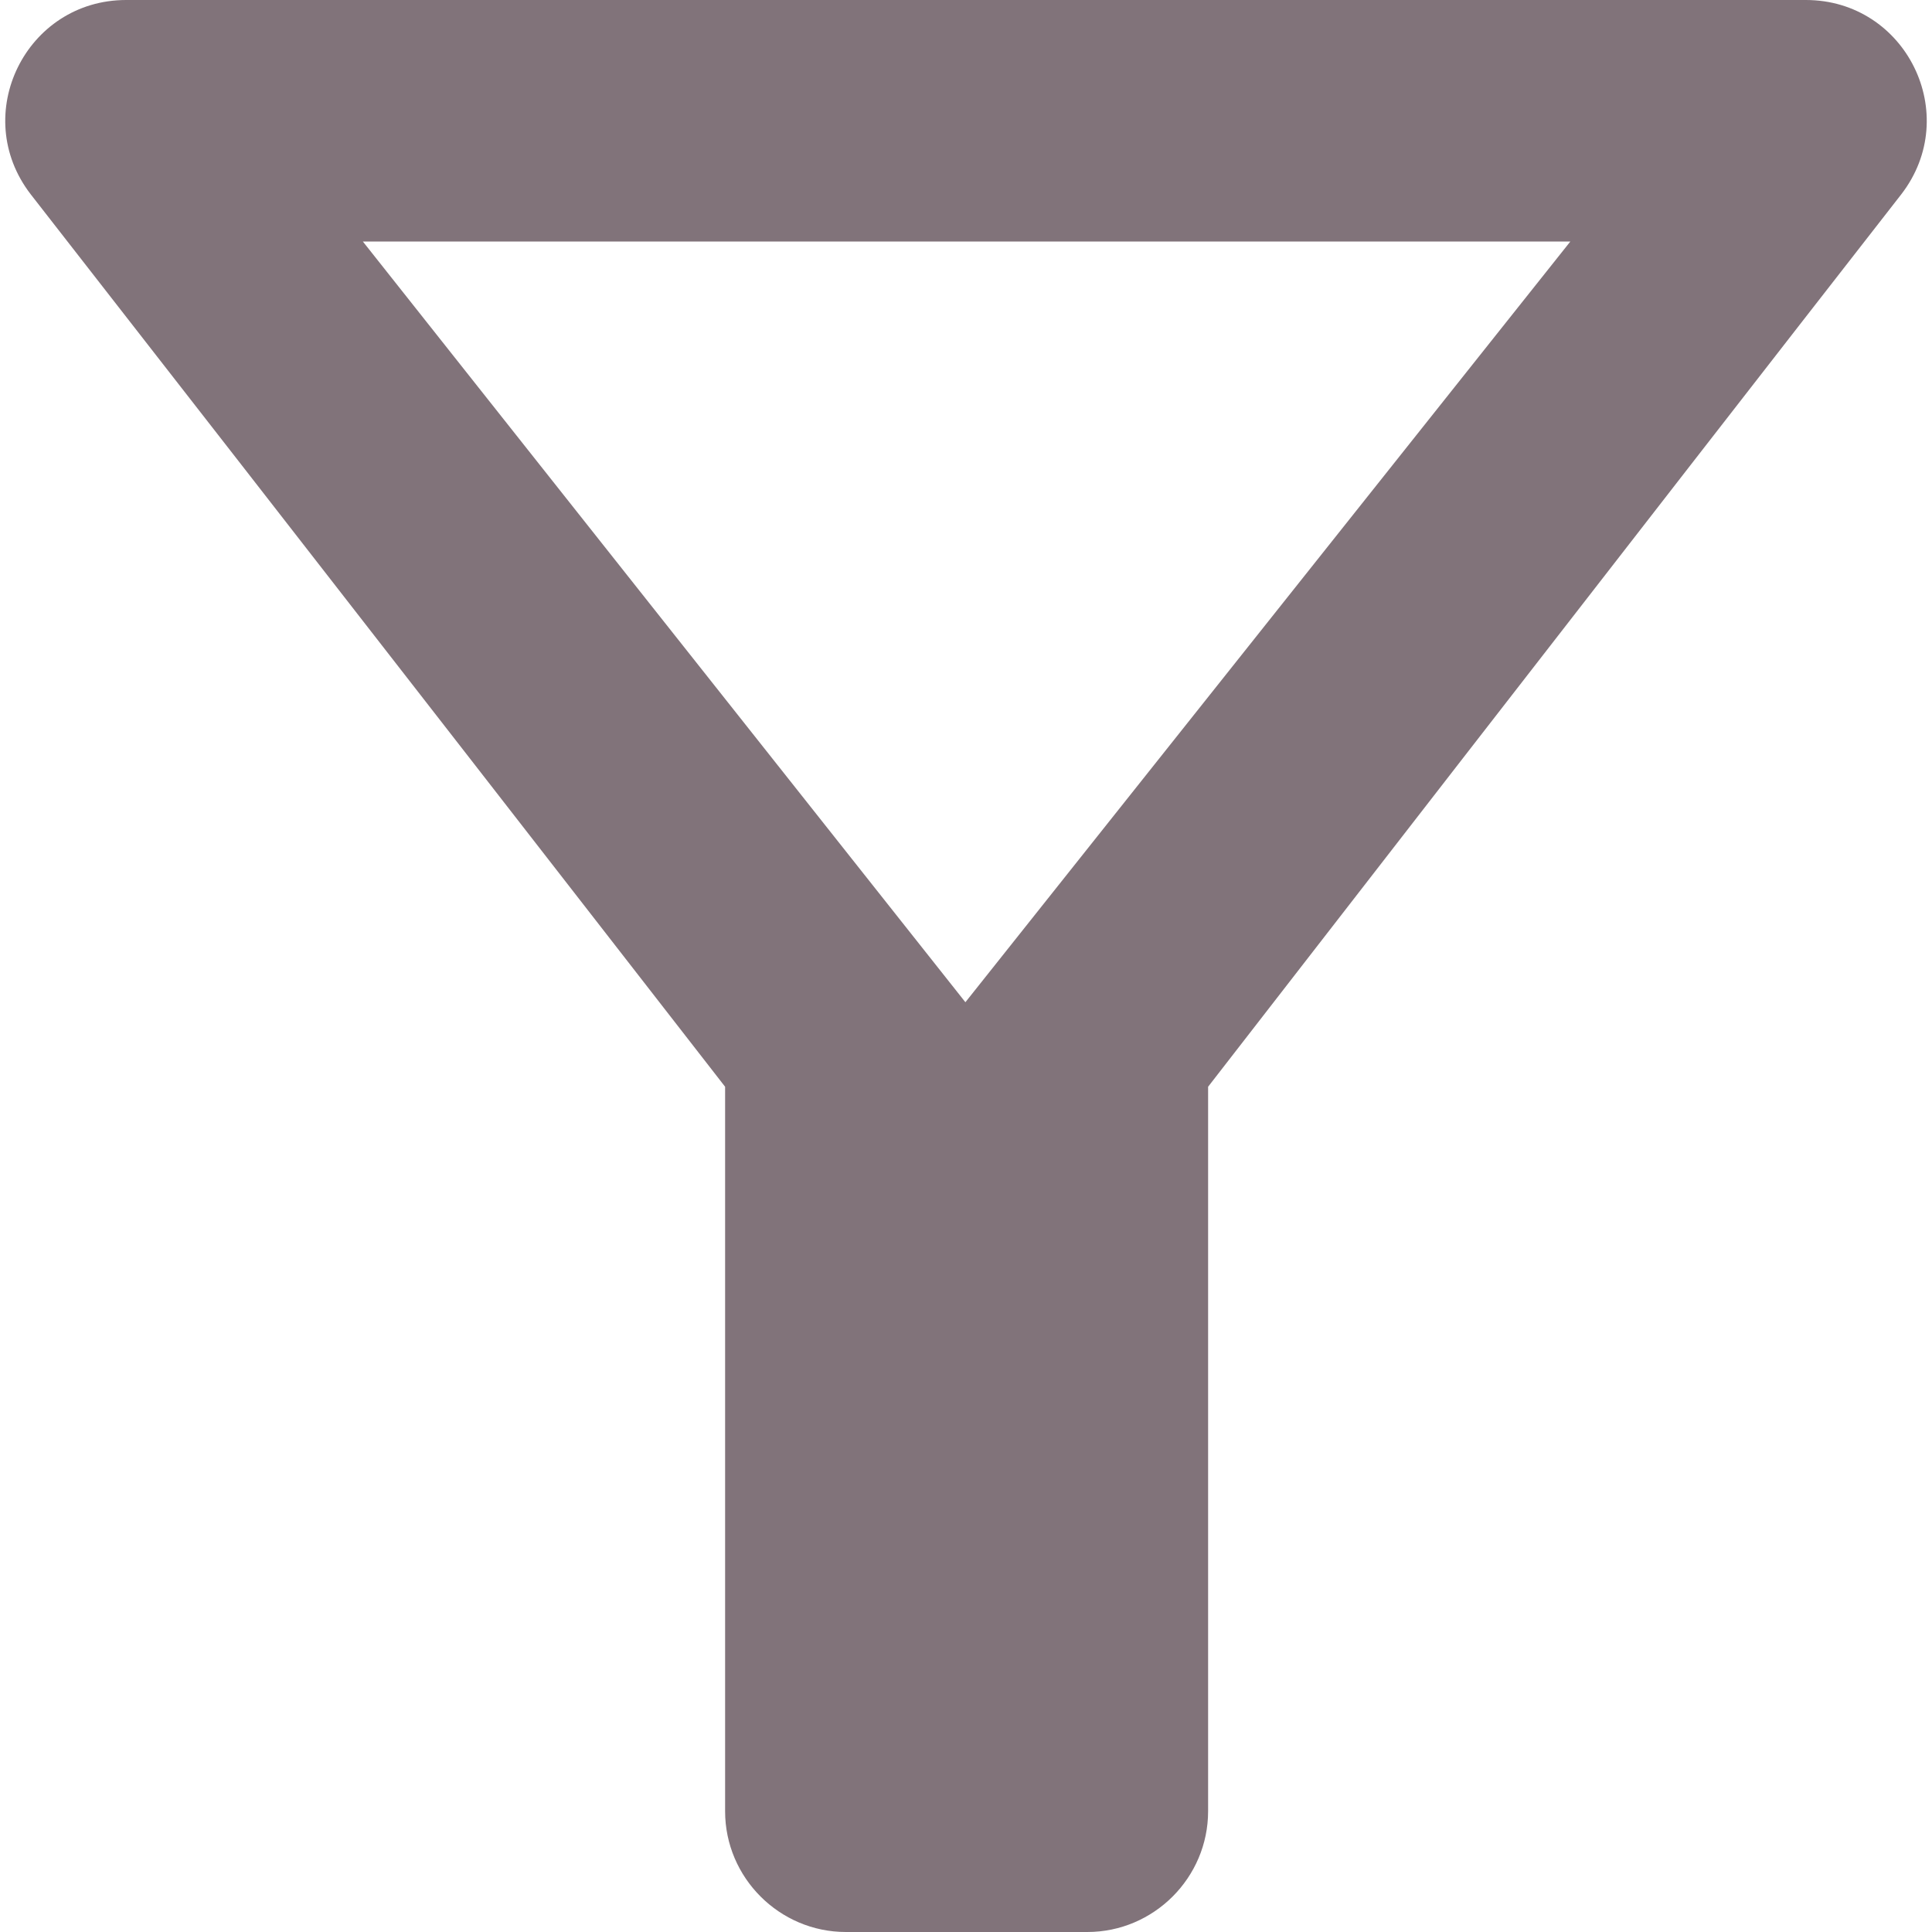
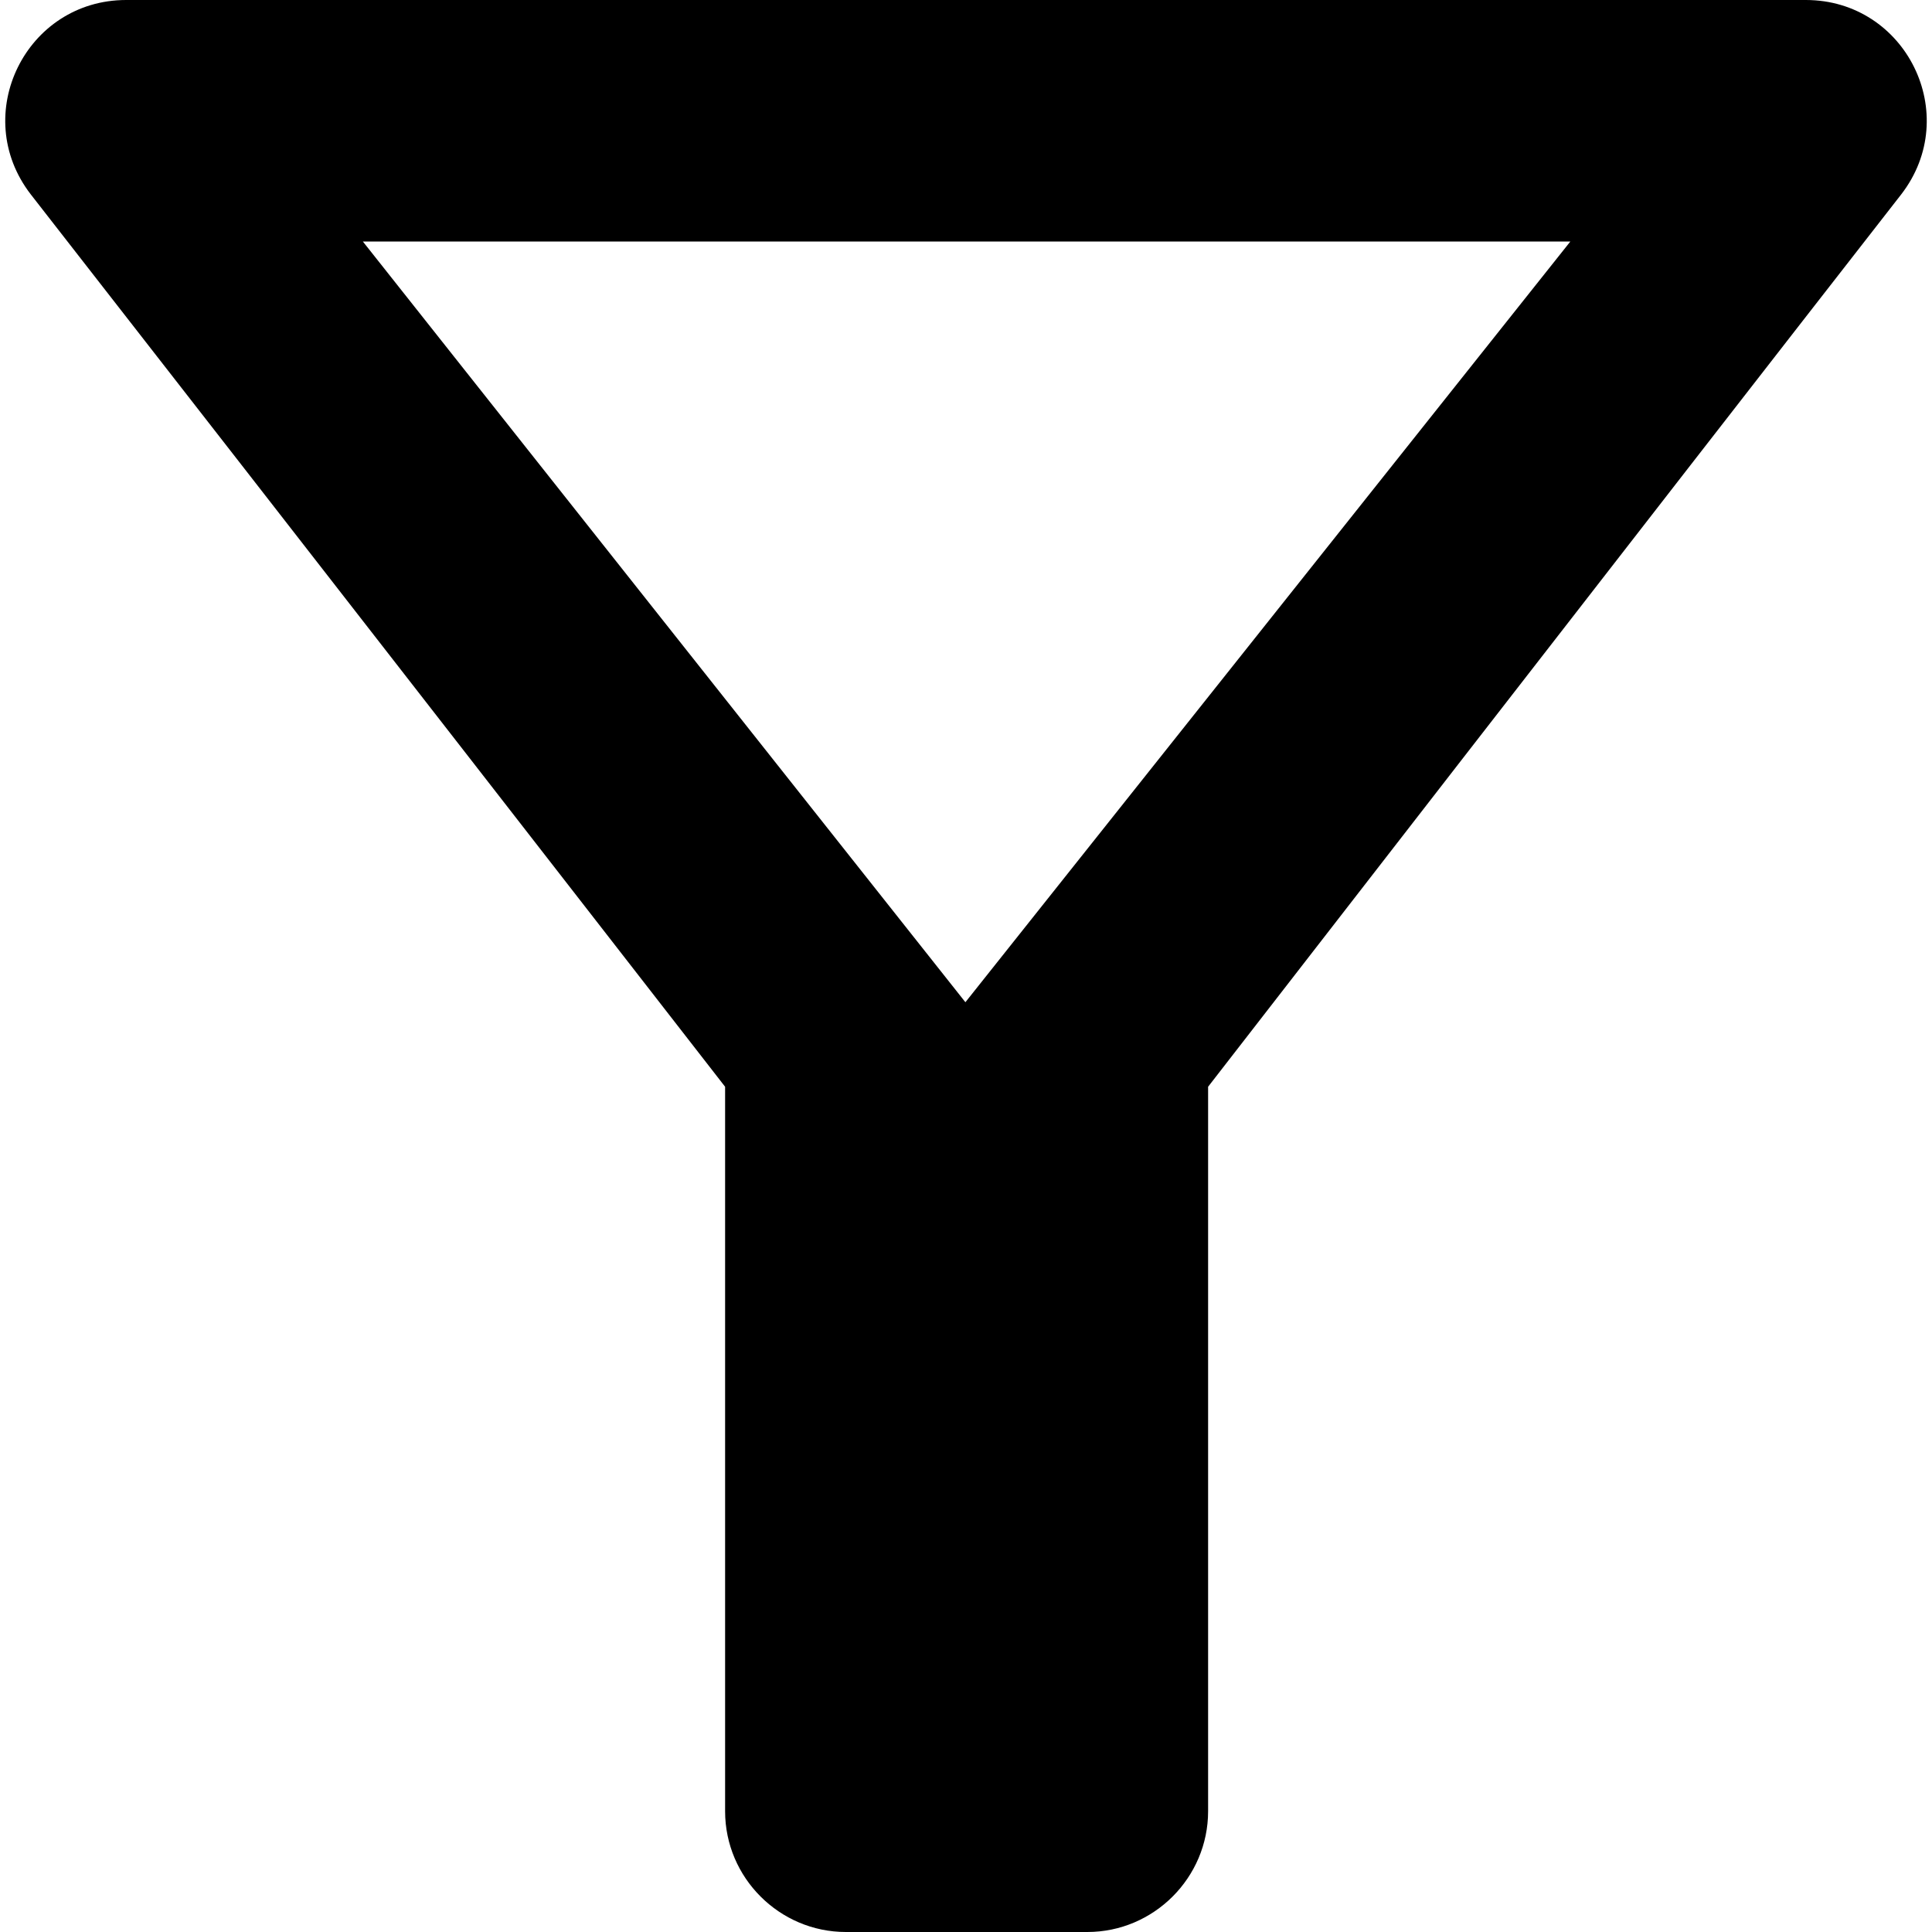
<svg xmlns="http://www.w3.org/2000/svg" width="16" height="16" viewBox="0 0 16 16" fill="none">
-   <path d="M3.005 2H13.005L7.995 8.3L3.005 2ZM0.255 1.61C2.275 4.2 6.005 9 6.005 9V15C6.005 15.55 6.455 16 7.005 16H9.005C9.555 16 10.005 15.55 10.005 15V9C10.005 9 13.725 4.2 15.745 1.61C16.255 0.95 15.785 0 14.955 0H1.045C0.215 0 -0.255 0.95 0.255 1.61Z" fill="#81737A" />
+   <path d="M3.005 2H13.005L7.995 8.3L3.005 2ZM0.255 1.61C2.275 4.2 6.005 9 6.005 9V15C6.005 15.55 6.455 16 7.005 16H9.005C9.555 16 10.005 15.55 10.005 15V9C10.005 9 13.725 4.2 15.745 1.61C16.255 0.95 15.785 0 14.955 0H1.045C0.215 0 -0.255 0.95 0.255 1.61Z" fill="currentColor" />
</svg>
